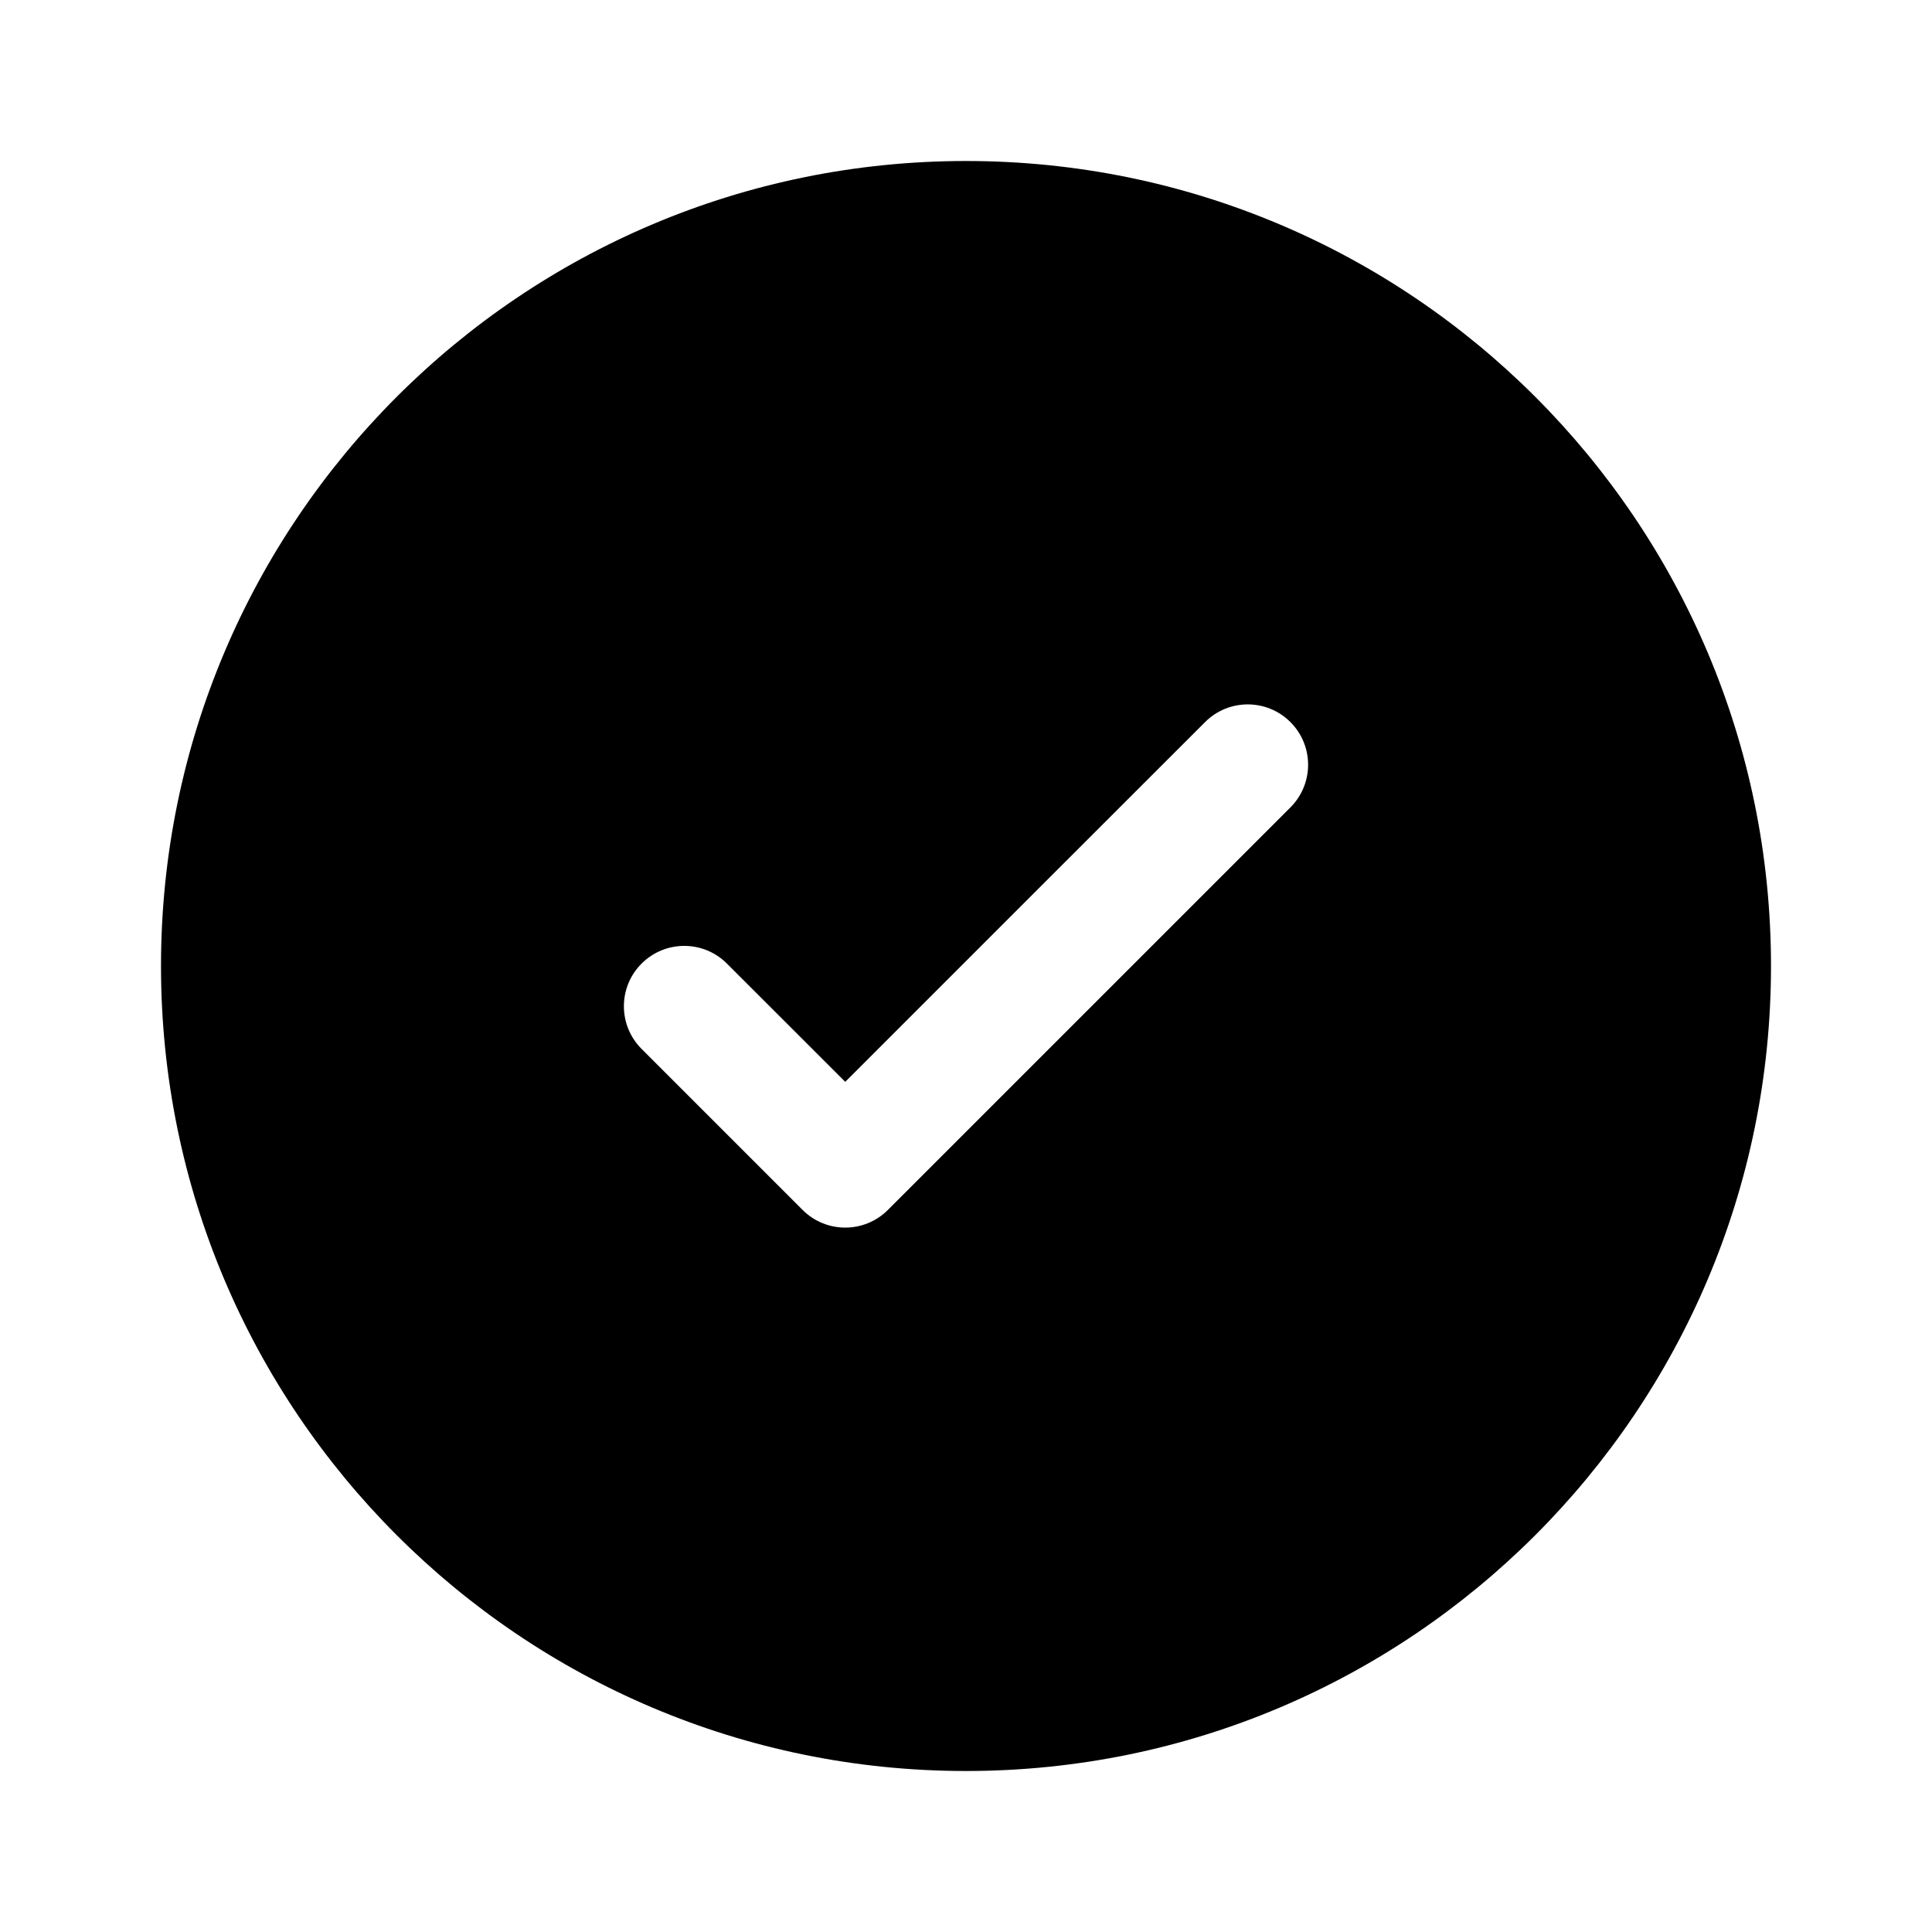
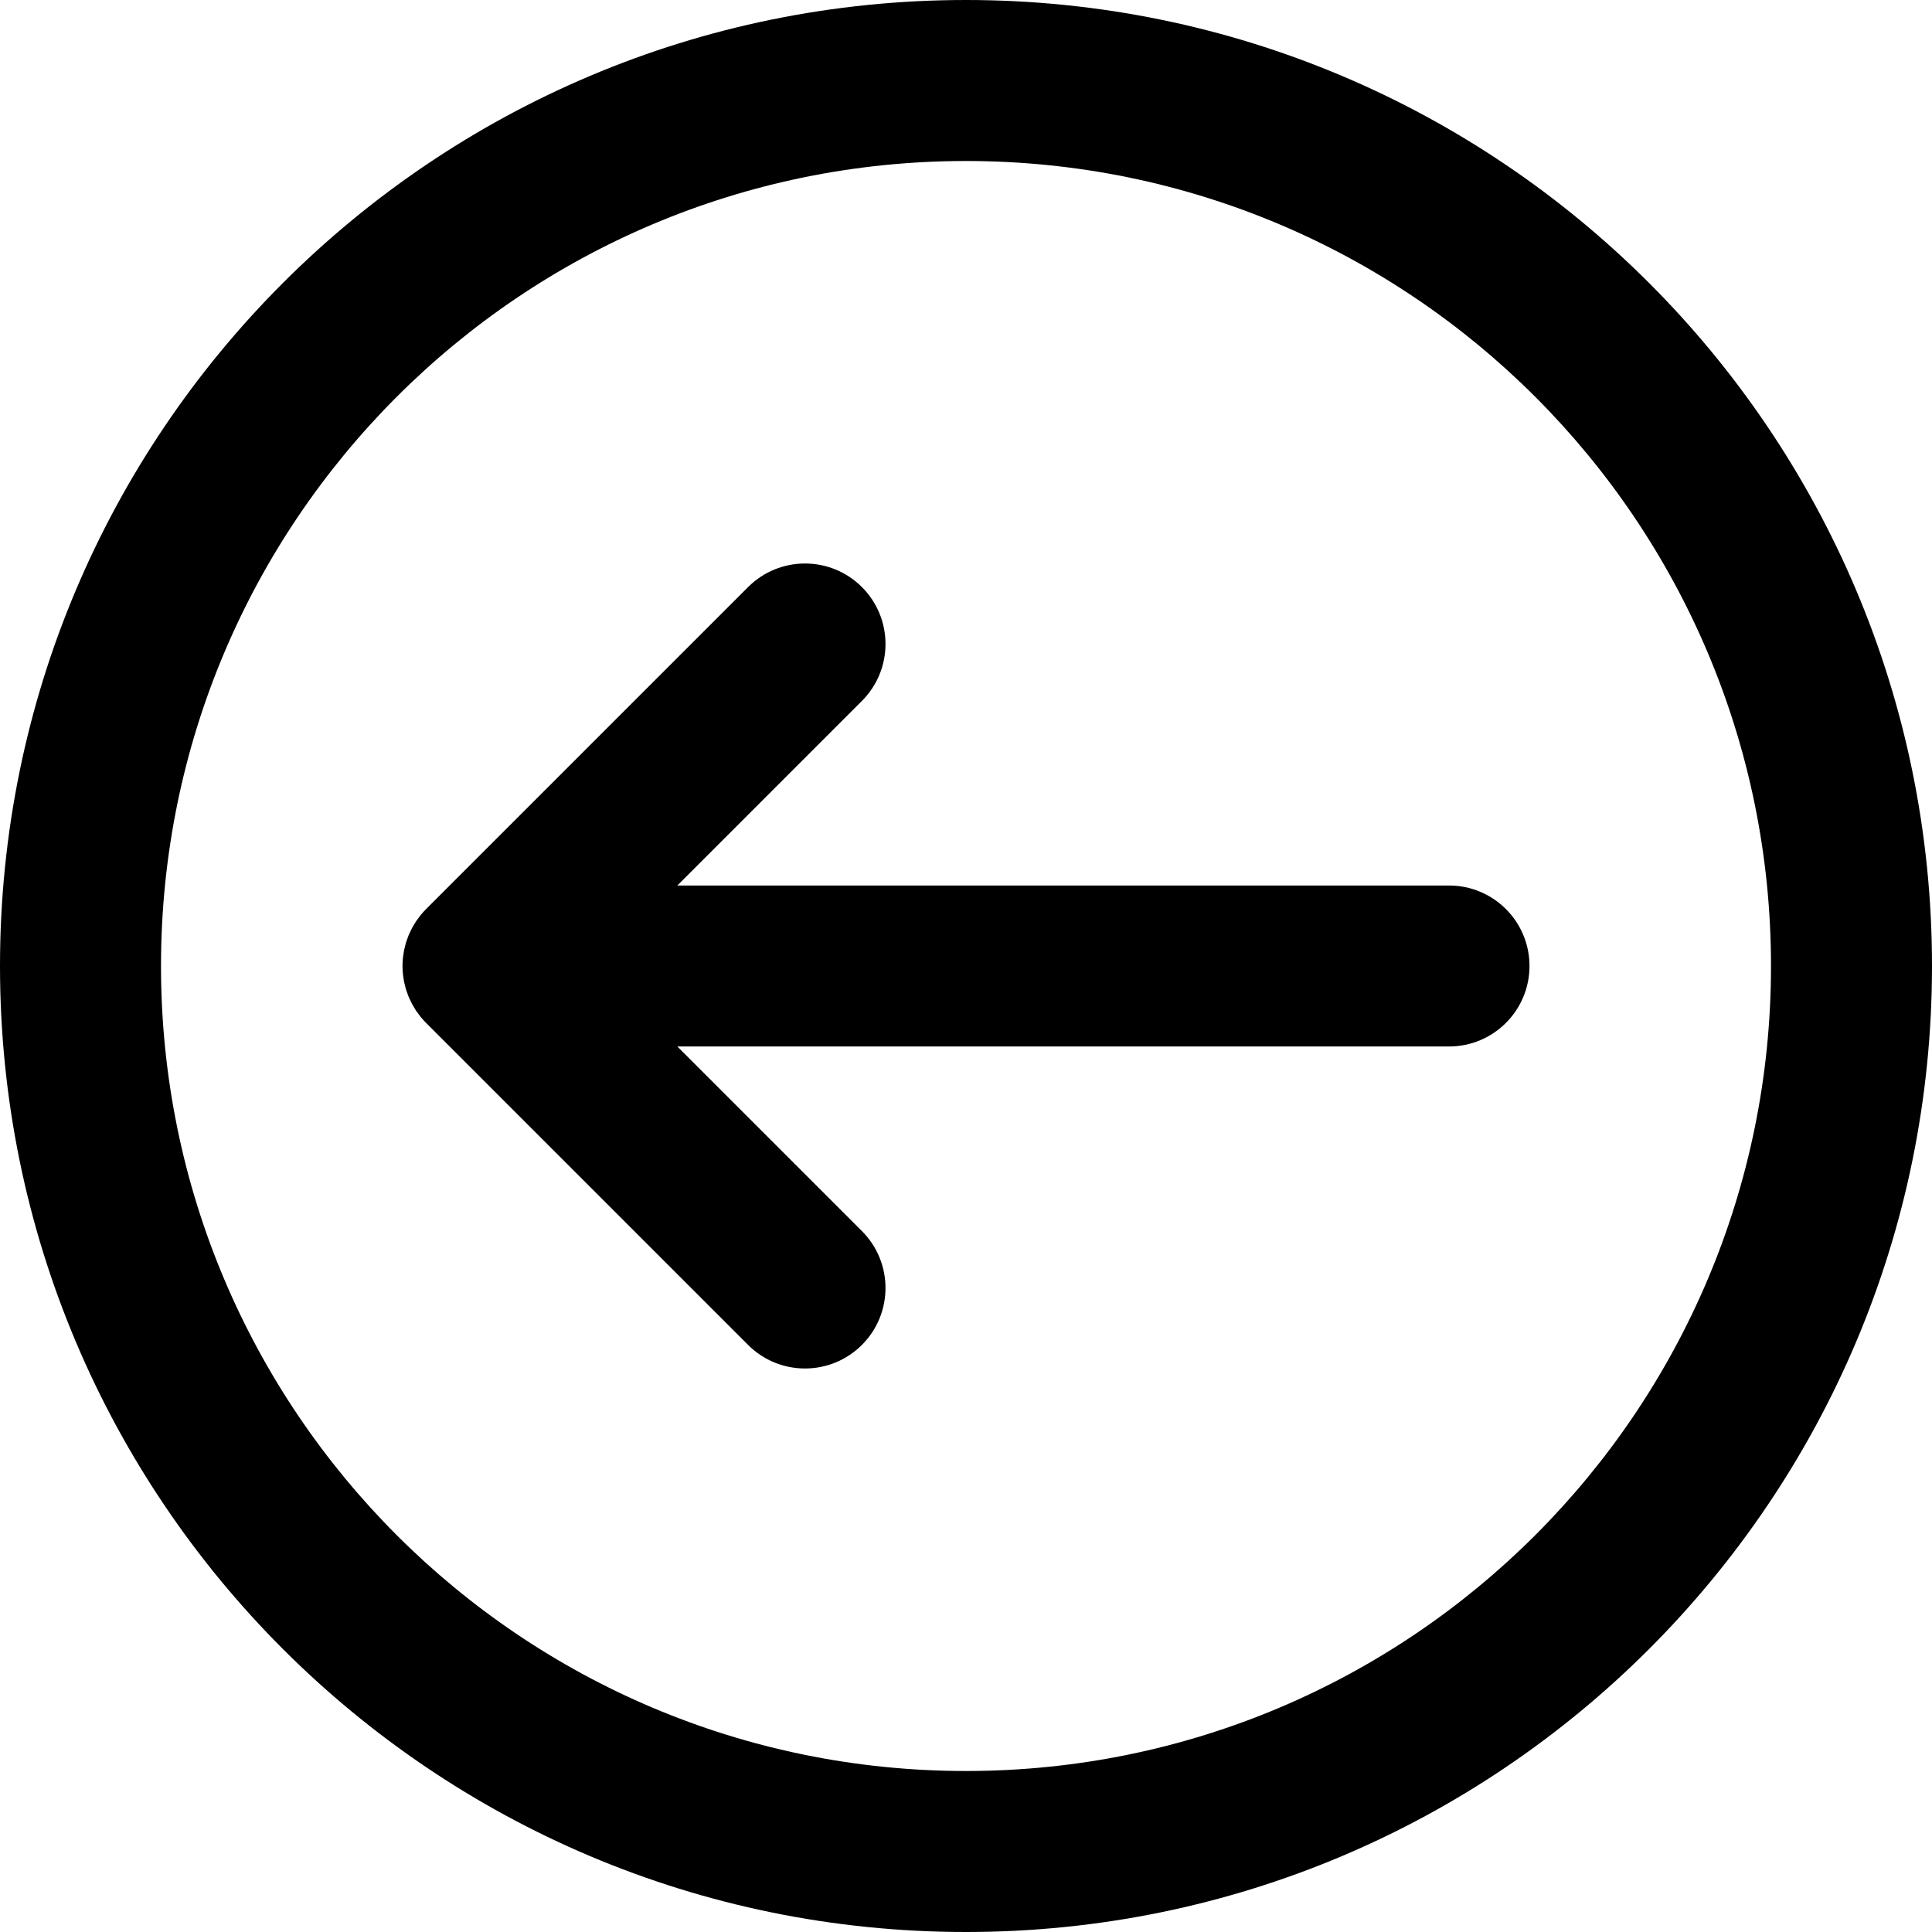
- <svg xmlns="http://www.w3.org/2000/svg" width="800px" height="800px" viewBox="0 0 24 24" fill="none">
-   <g id="SVGRepo_bgCarrier" stroke-width="0" />
-   <g id="SVGRepo_tracerCarrier" stroke-linecap="round" stroke-linejoin="round" />
-   <g id="SVGRepo_iconCarrier">
-     <path fill-rule="evenodd" clip-rule="evenodd" d="M22 12C22 17.523 17.523 22 12 22C6.477 22 2 17.523 2 12C2 6.477 6.477 2 12 2C17.523 2 22 6.477 22 12ZM16.03 8.97C16.323 9.263 16.323 9.737 16.03 10.03L11.03 15.03C10.737 15.323 10.263 15.323 9.97 15.03L7.97 13.03C7.677 12.737 7.677 12.263 7.97 11.97C8.263 11.677 8.737 11.677 9.03 11.97L10.5 13.439L12.735 11.204L14.97 8.97C15.263 8.677 15.737 8.677 16.03 8.97Z" fill="#000000" />
+ <svg xmlns="http://www.w3.org/2000/svg" fill="#000000" height="800px" width="800px" version="1.1" id="Layer_1" viewBox="0 0 512 512" xml:space="preserve">
+   <g>
+     <g>
+       <g>
+         <path d="M256,0C114.618,0,0,114.618,0,256s114.618,256,256,256s256-114.618,256-256S397.382,0,256,0z M256,469.333     c-117.818,0-213.333-95.515-213.333-213.333S138.182,42.667,256,42.667S469.333,138.182,469.333,256S373.818,469.333,256,469.333     z" />
+         <path d="M384,234.667H179.503l48.915-48.915c8.331-8.331,8.331-21.839,0-30.17s-21.839-8.331-30.17,0l-85.333,85.333     c-0.008,0.008-0.014,0.016-0.021,0.023c-0.488,0.49-0.952,1.004-1.392,1.54c-0.204,0.248-0.38,0.509-0.571,0.764     c-0.226,0.302-0.461,0.598-0.671,0.913c-0.204,0.304-0.38,0.62-0.566,0.932c-0.17,0.285-0.349,0.564-0.506,0.857     c-0.17,0.318-0.315,0.646-0.468,0.971c-0.145,0.306-0.297,0.607-0.428,0.921c-0.13,0.315-0.236,0.637-0.35,0.957     c-0.121,0.337-0.25,0.669-0.354,1.013c-0.097,0.32-0.168,0.646-0.249,0.969c-0.089,0.351-0.187,0.698-0.258,1.055     c-0.074,0.375-0.118,0.753-0.173,1.13c-0.044,0.311-0.104,0.617-0.135,0.933c-0.138,1.4-0.138,2.811,0,4.211     c0.031,0.315,0.09,0.621,0.135,0.933c0.054,0.377,0.098,0.756,0.173,1.13c0.071,0.358,0.169,0.704,0.258,1.055     c0.081,0.324,0.152,0.649,0.249,0.969c0.104,0.344,0.233,0.677,0.354,1.013c0.115,0.32,0.22,0.642,0.35,0.957     c0.13,0.314,0.283,0.615,0.428,0.921c0.153,0.325,0.297,0.653,0.468,0.971c0.157,0.293,0.336,0.572,0.506,0.857     c0.186,0.312,0.363,0.628,0.566,0.932c0.211,0.315,0.445,0.611,0.671,0.913c0.191,0.255,0.368,0.516,0.571,0.764     c0.439,0.535,0.903,1.05,1.392,1.54c0.007,0.008,0.014,0.016,0.021,0.023l85.333,85.333c8.331,8.331,21.839,8.331,30.17,0     c8.331-8.331,8.331-21.839,0-30.17l-48.915-48.915H384c11.782,0,21.333-9.551,21.333-21.333S395.782,234.667,384,234.667z" />
+       </g>
+     </g>
  </g>
</svg>
